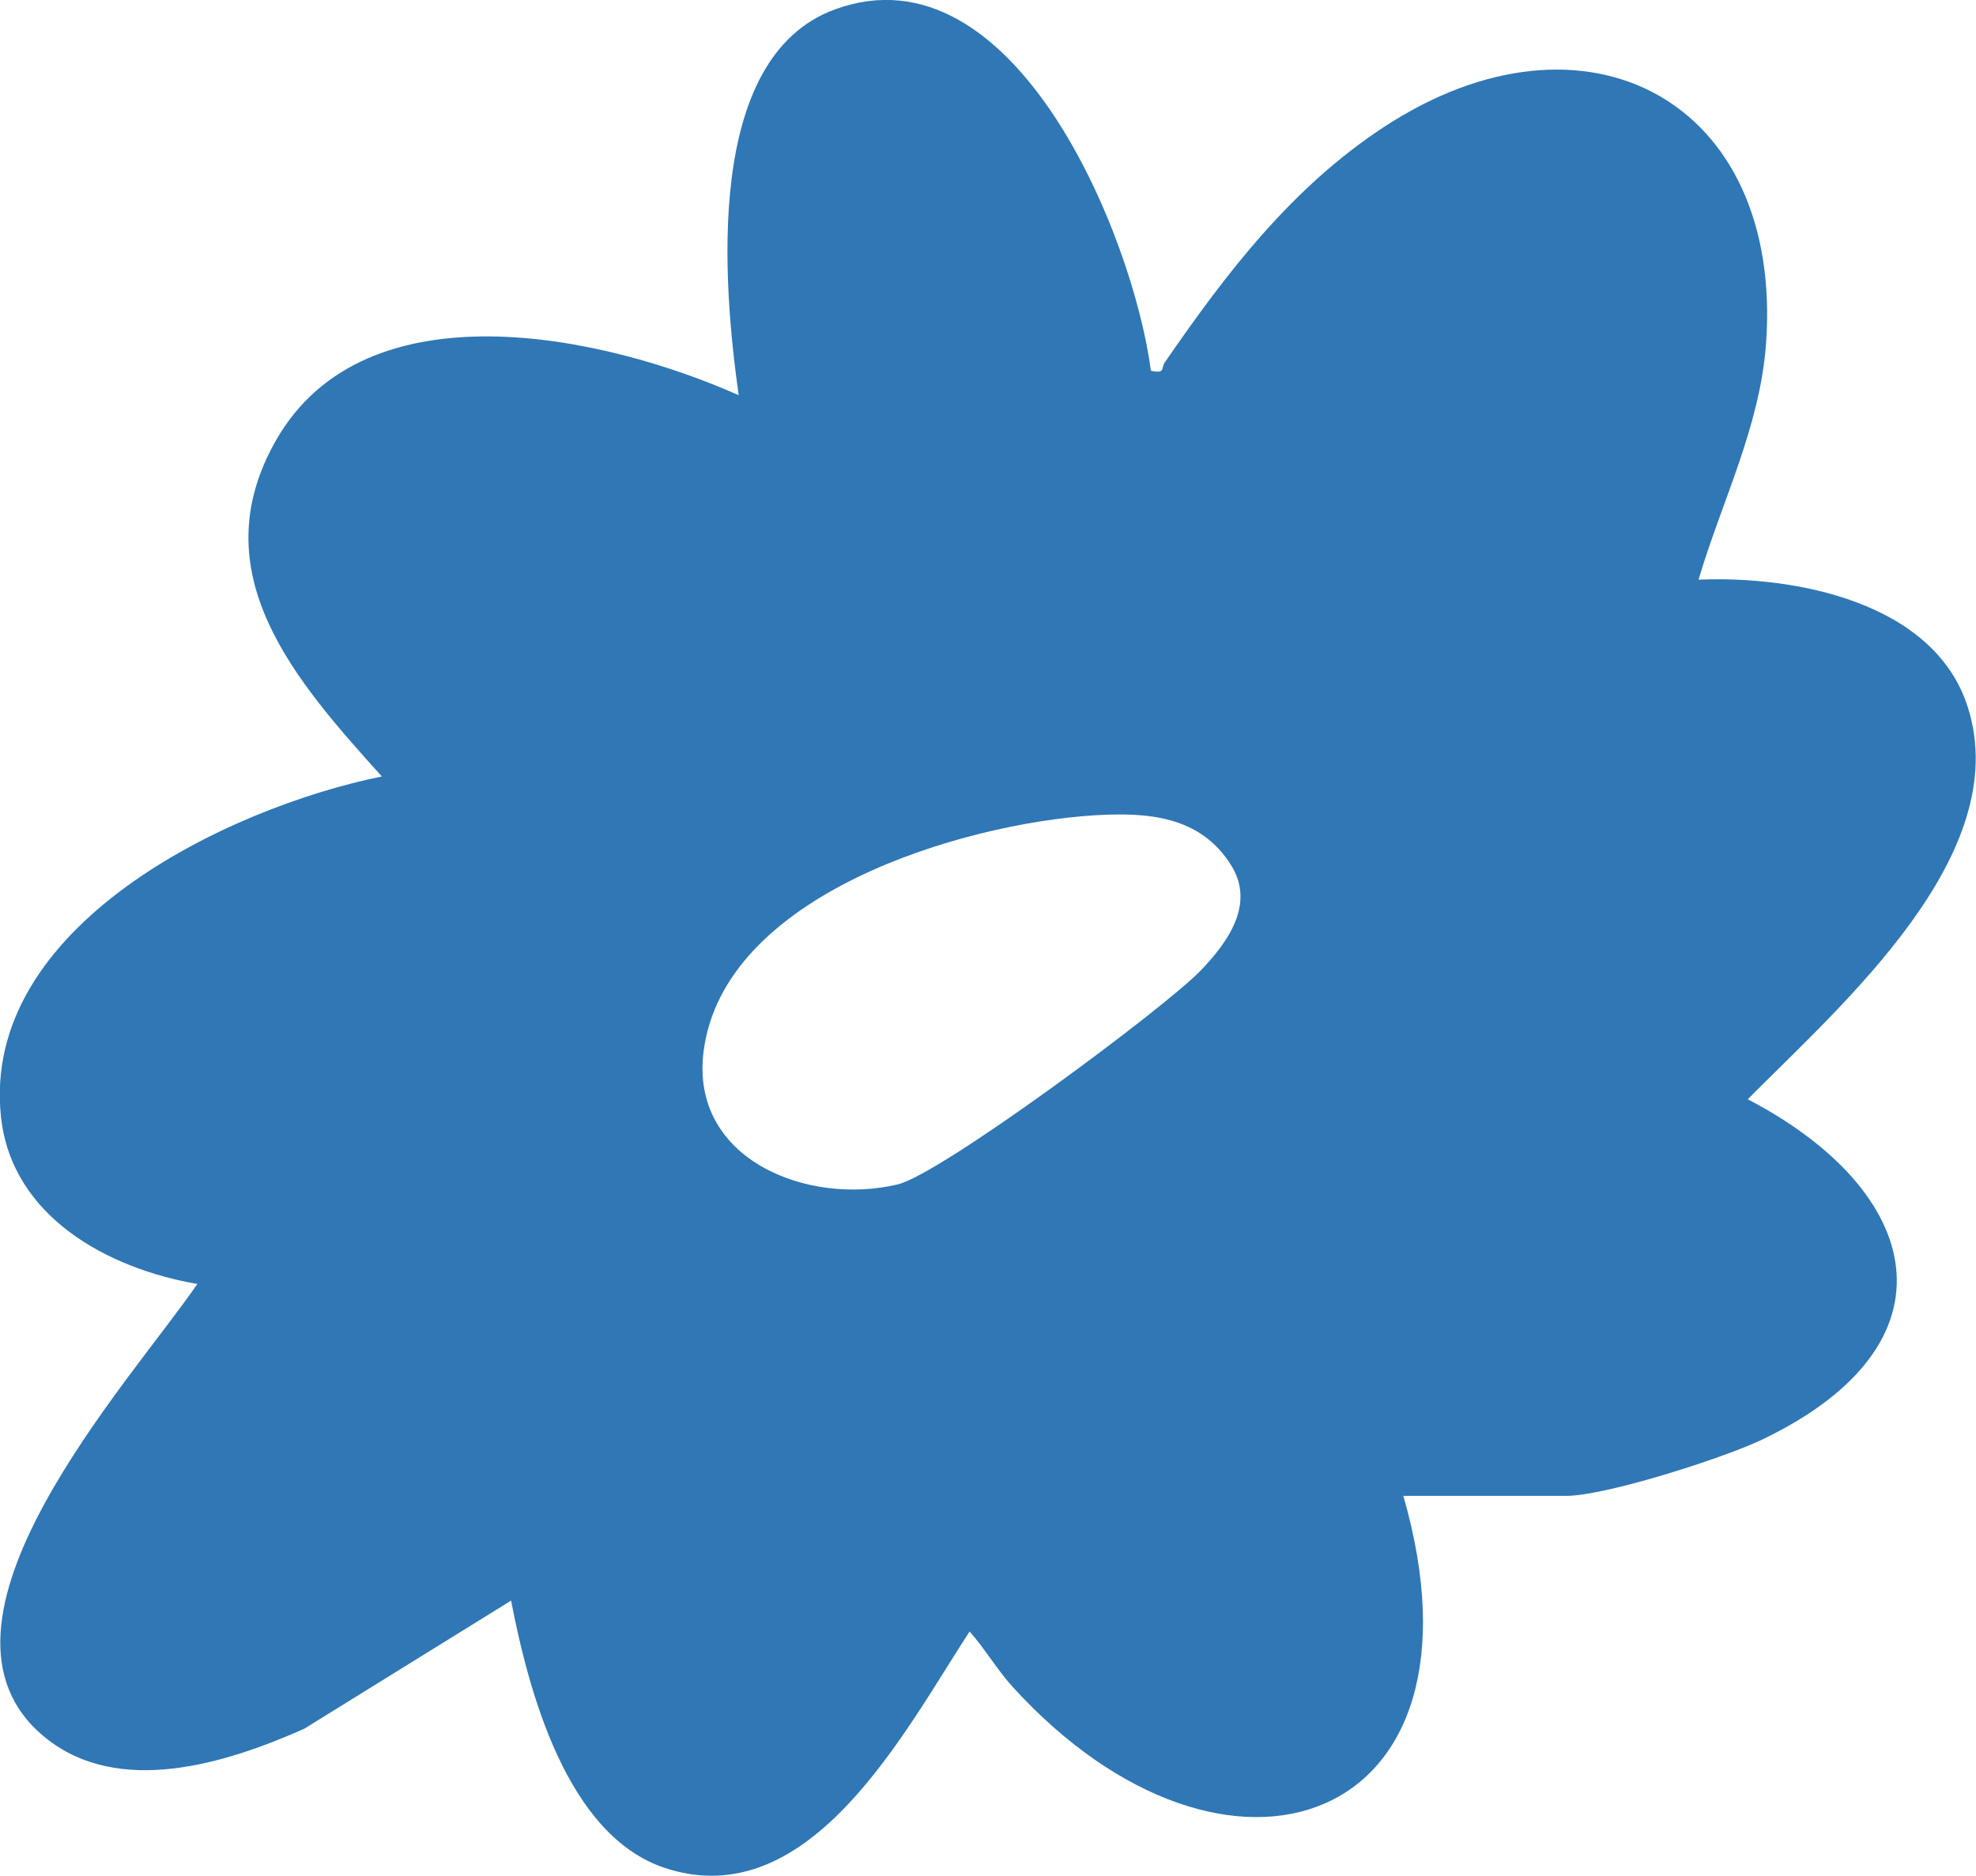
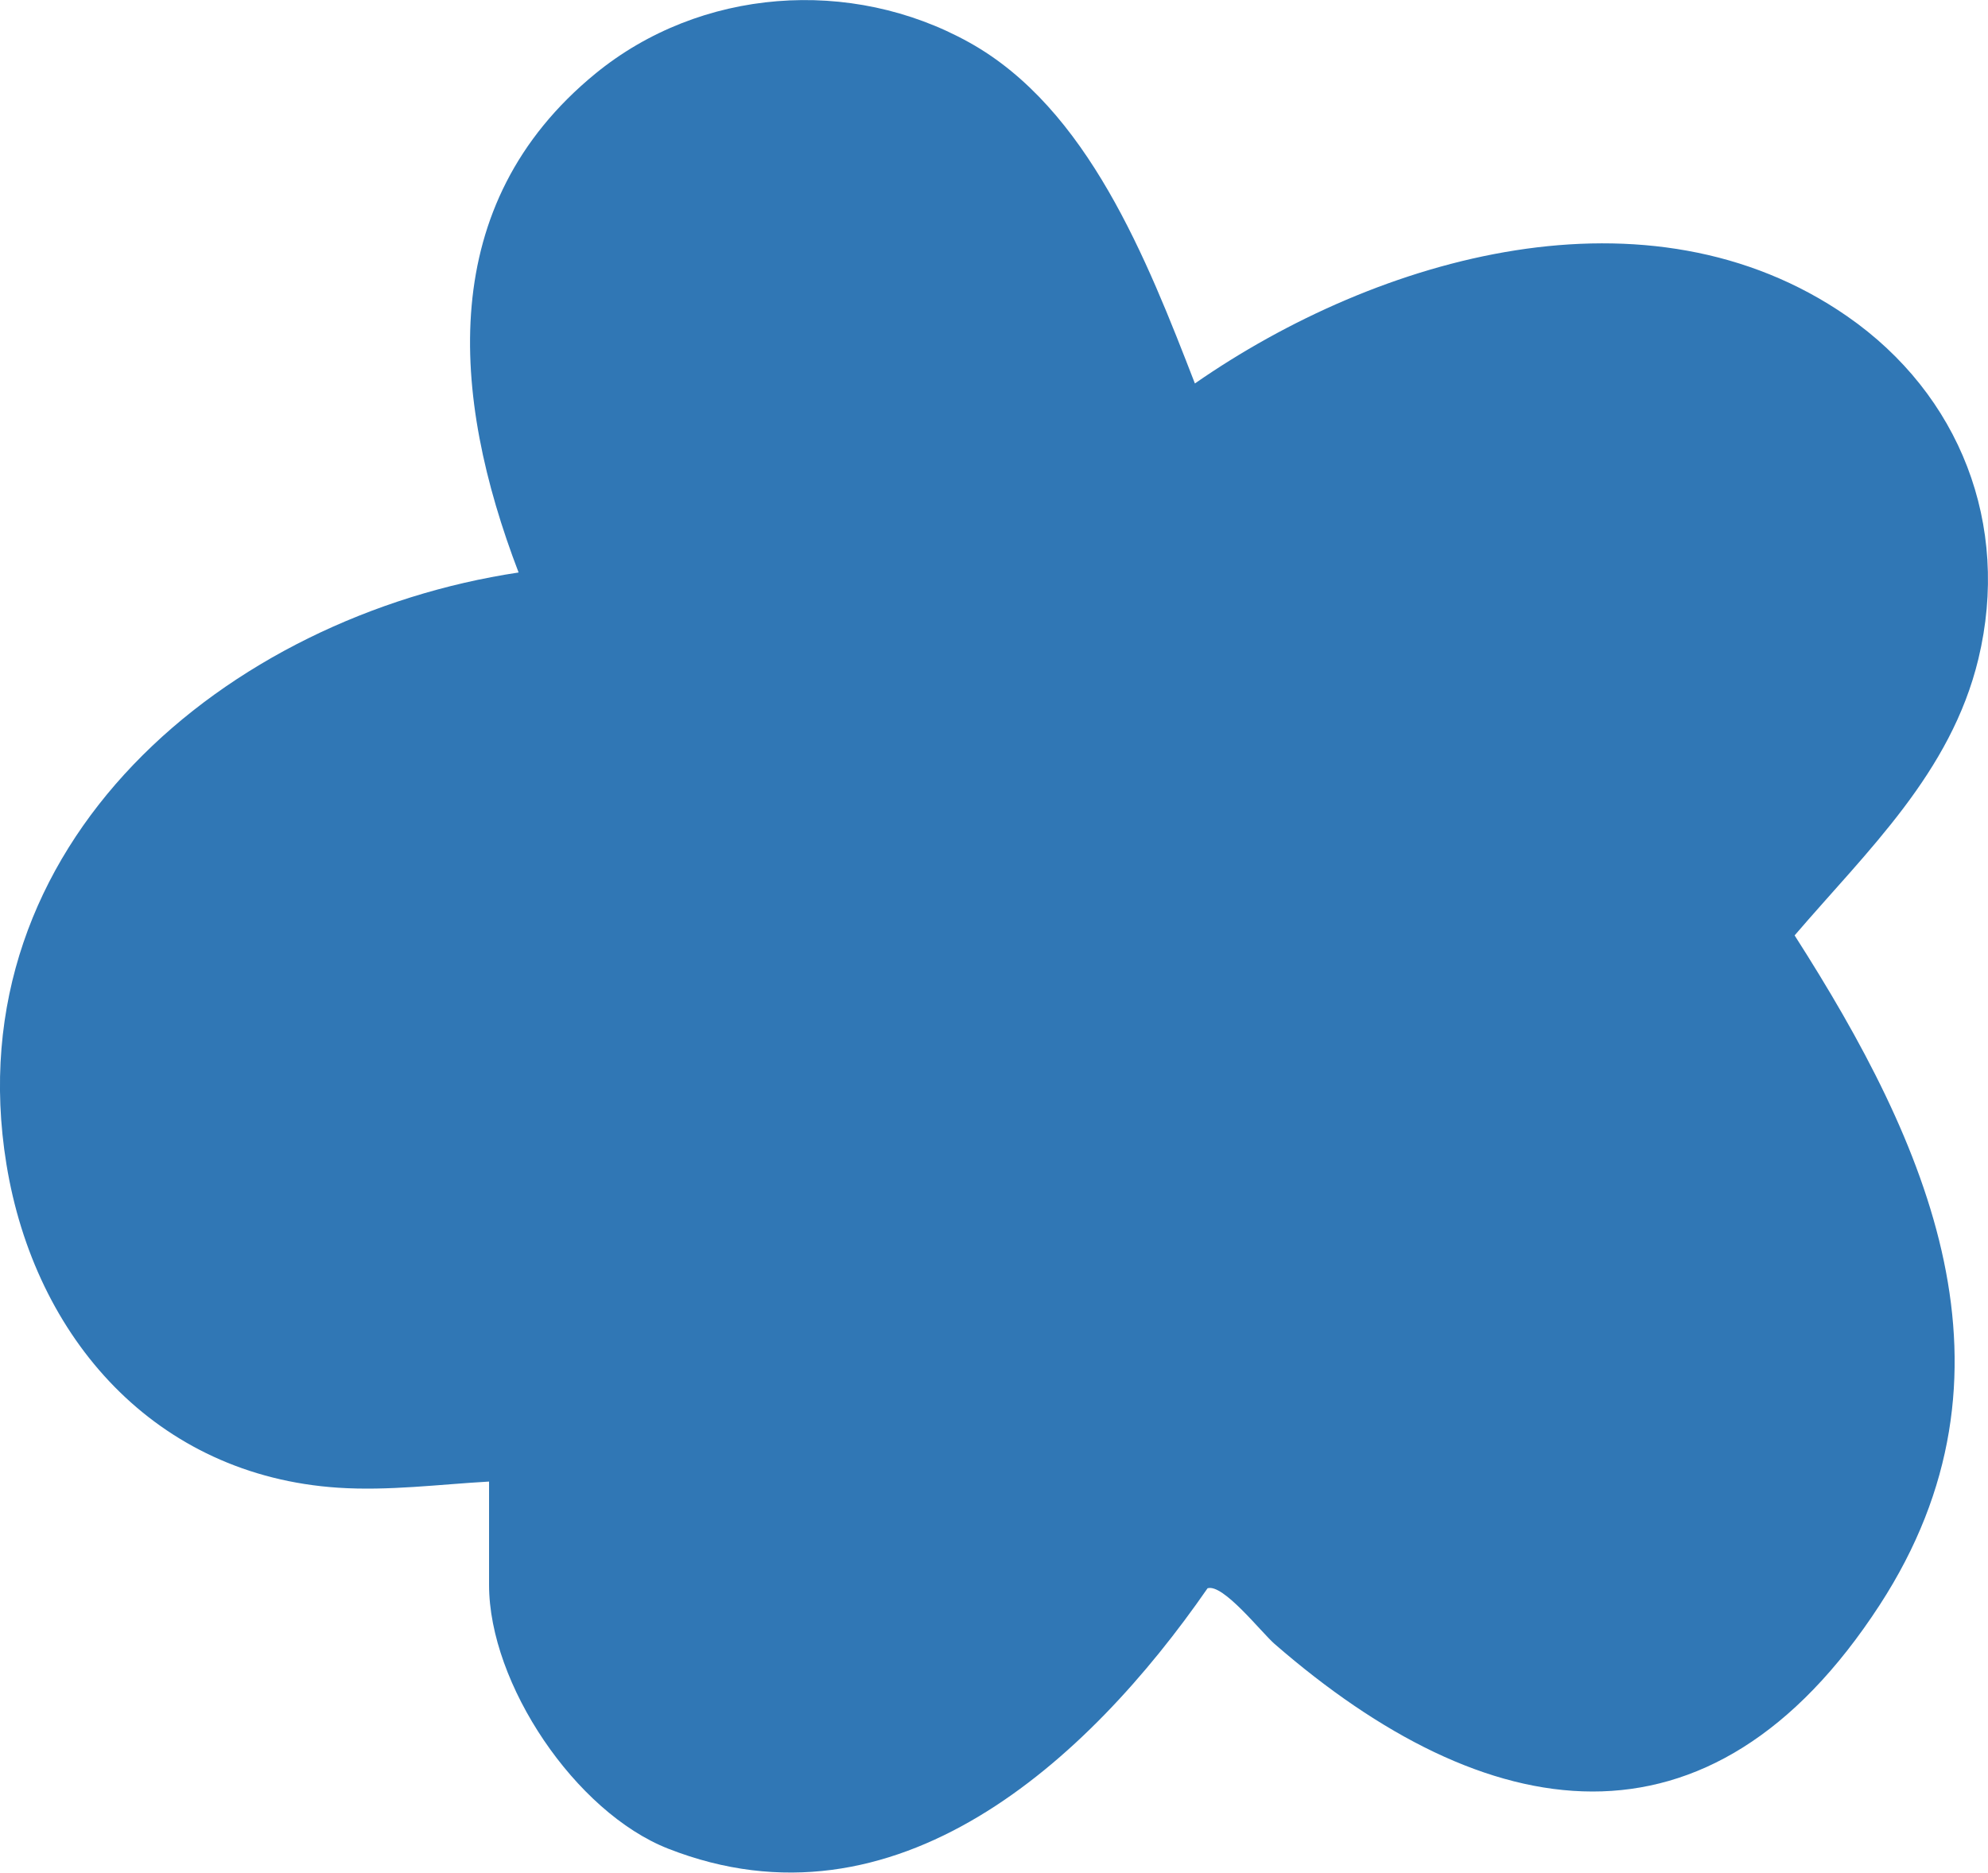
- <svg xmlns="http://www.w3.org/2000/svg" id="Layer_2" viewBox="0 0 154.11 146.32">
+ <svg xmlns="http://www.w3.org/2000/svg" id="Layer_2" viewBox="0 0 161.5 152.16">
  <g id="Layer_1-2">
-     <path d="M109.45,116.7c7.44,25.85-13.78,33.22-30.48,14.88-1.17-1.28-2.18-3-3.35-4.31-5.03,7.69-12.41,22.18-23.75,18.45-7.68-2.53-10.65-13.83-12.01-20.86l-16.14,10c-6.08,2.7-14.47,5.34-20.21.67-10.84-8.82,6.57-27.63,11.88-35.37-6.97-1.2-14.46-5.24-15.31-13.01-1.62-14.84,17.58-24.12,29.7-26.58-6.69-7.43-14.18-15.84-8.25-26.23,6.97-12.2,25.5-8.22,36.08-3.51-1.2-8.56-2.79-26.36,7.54-30.11,13.95-5.06,23.23,17.67,24.61,28.2,1.15.26.78-.2,1.07-.63,4.8-6.97,9.9-13.66,17.1-18.38,15.7-10.3,31.14-2.08,29.81,16.84-.46,6.53-3.47,12.38-5.27,18.47,7.54-.32,18.39,1.74,21,9.94,3.68,11.54-9.94,23.29-17.16,30.59,13.77,7.19,16.71,19.08,1.12,26.55-3.01,1.44-12.2,4.39-15.29,4.39h-12.72ZM85.36,63.6c-10.37.65-28.96,6.18-30.49,18.45-1.05,8.39,8.11,12.03,15.15,10.34,3.38-.81,20.79-13.74,23.62-16.68,2.11-2.19,4.26-5.17,2.39-8.19-2.4-3.89-6.56-4.17-10.67-3.92Z" fill="#3077b5" />
+     <path d="M39.73,120.39c-4.06.23-8.17.77-12.26.5-14.83-.98-24.65-12.14-26.95-26.3-4.23-26.04,17.89-44.5,41.61-48.07-5.51-14.39-6.74-29.9,6.23-40.53,8.52-6.98,20.76-7.89,30.38-2.54s14.42,17.61,18.33,27.71c14.91-10.36,36.83-16.66,52.99-5.46,9.17,6.36,13.28,16.95,10.66,27.84-2.23,9.26-9,15.55-14.93,22.47,10.84,16.95,19.19,35.51,6.91,54.41-13.84,21.3-32.02,18.06-49.15,3.17-1.1-.96-4.18-4.92-5.45-4.53-9.7,14.02-25.35,28.41-43.82,21.16-7.54-2.96-14.55-13.4-14.55-21.43v-8.39Z" fill="#3077b5" />
  </g>
</svg>
